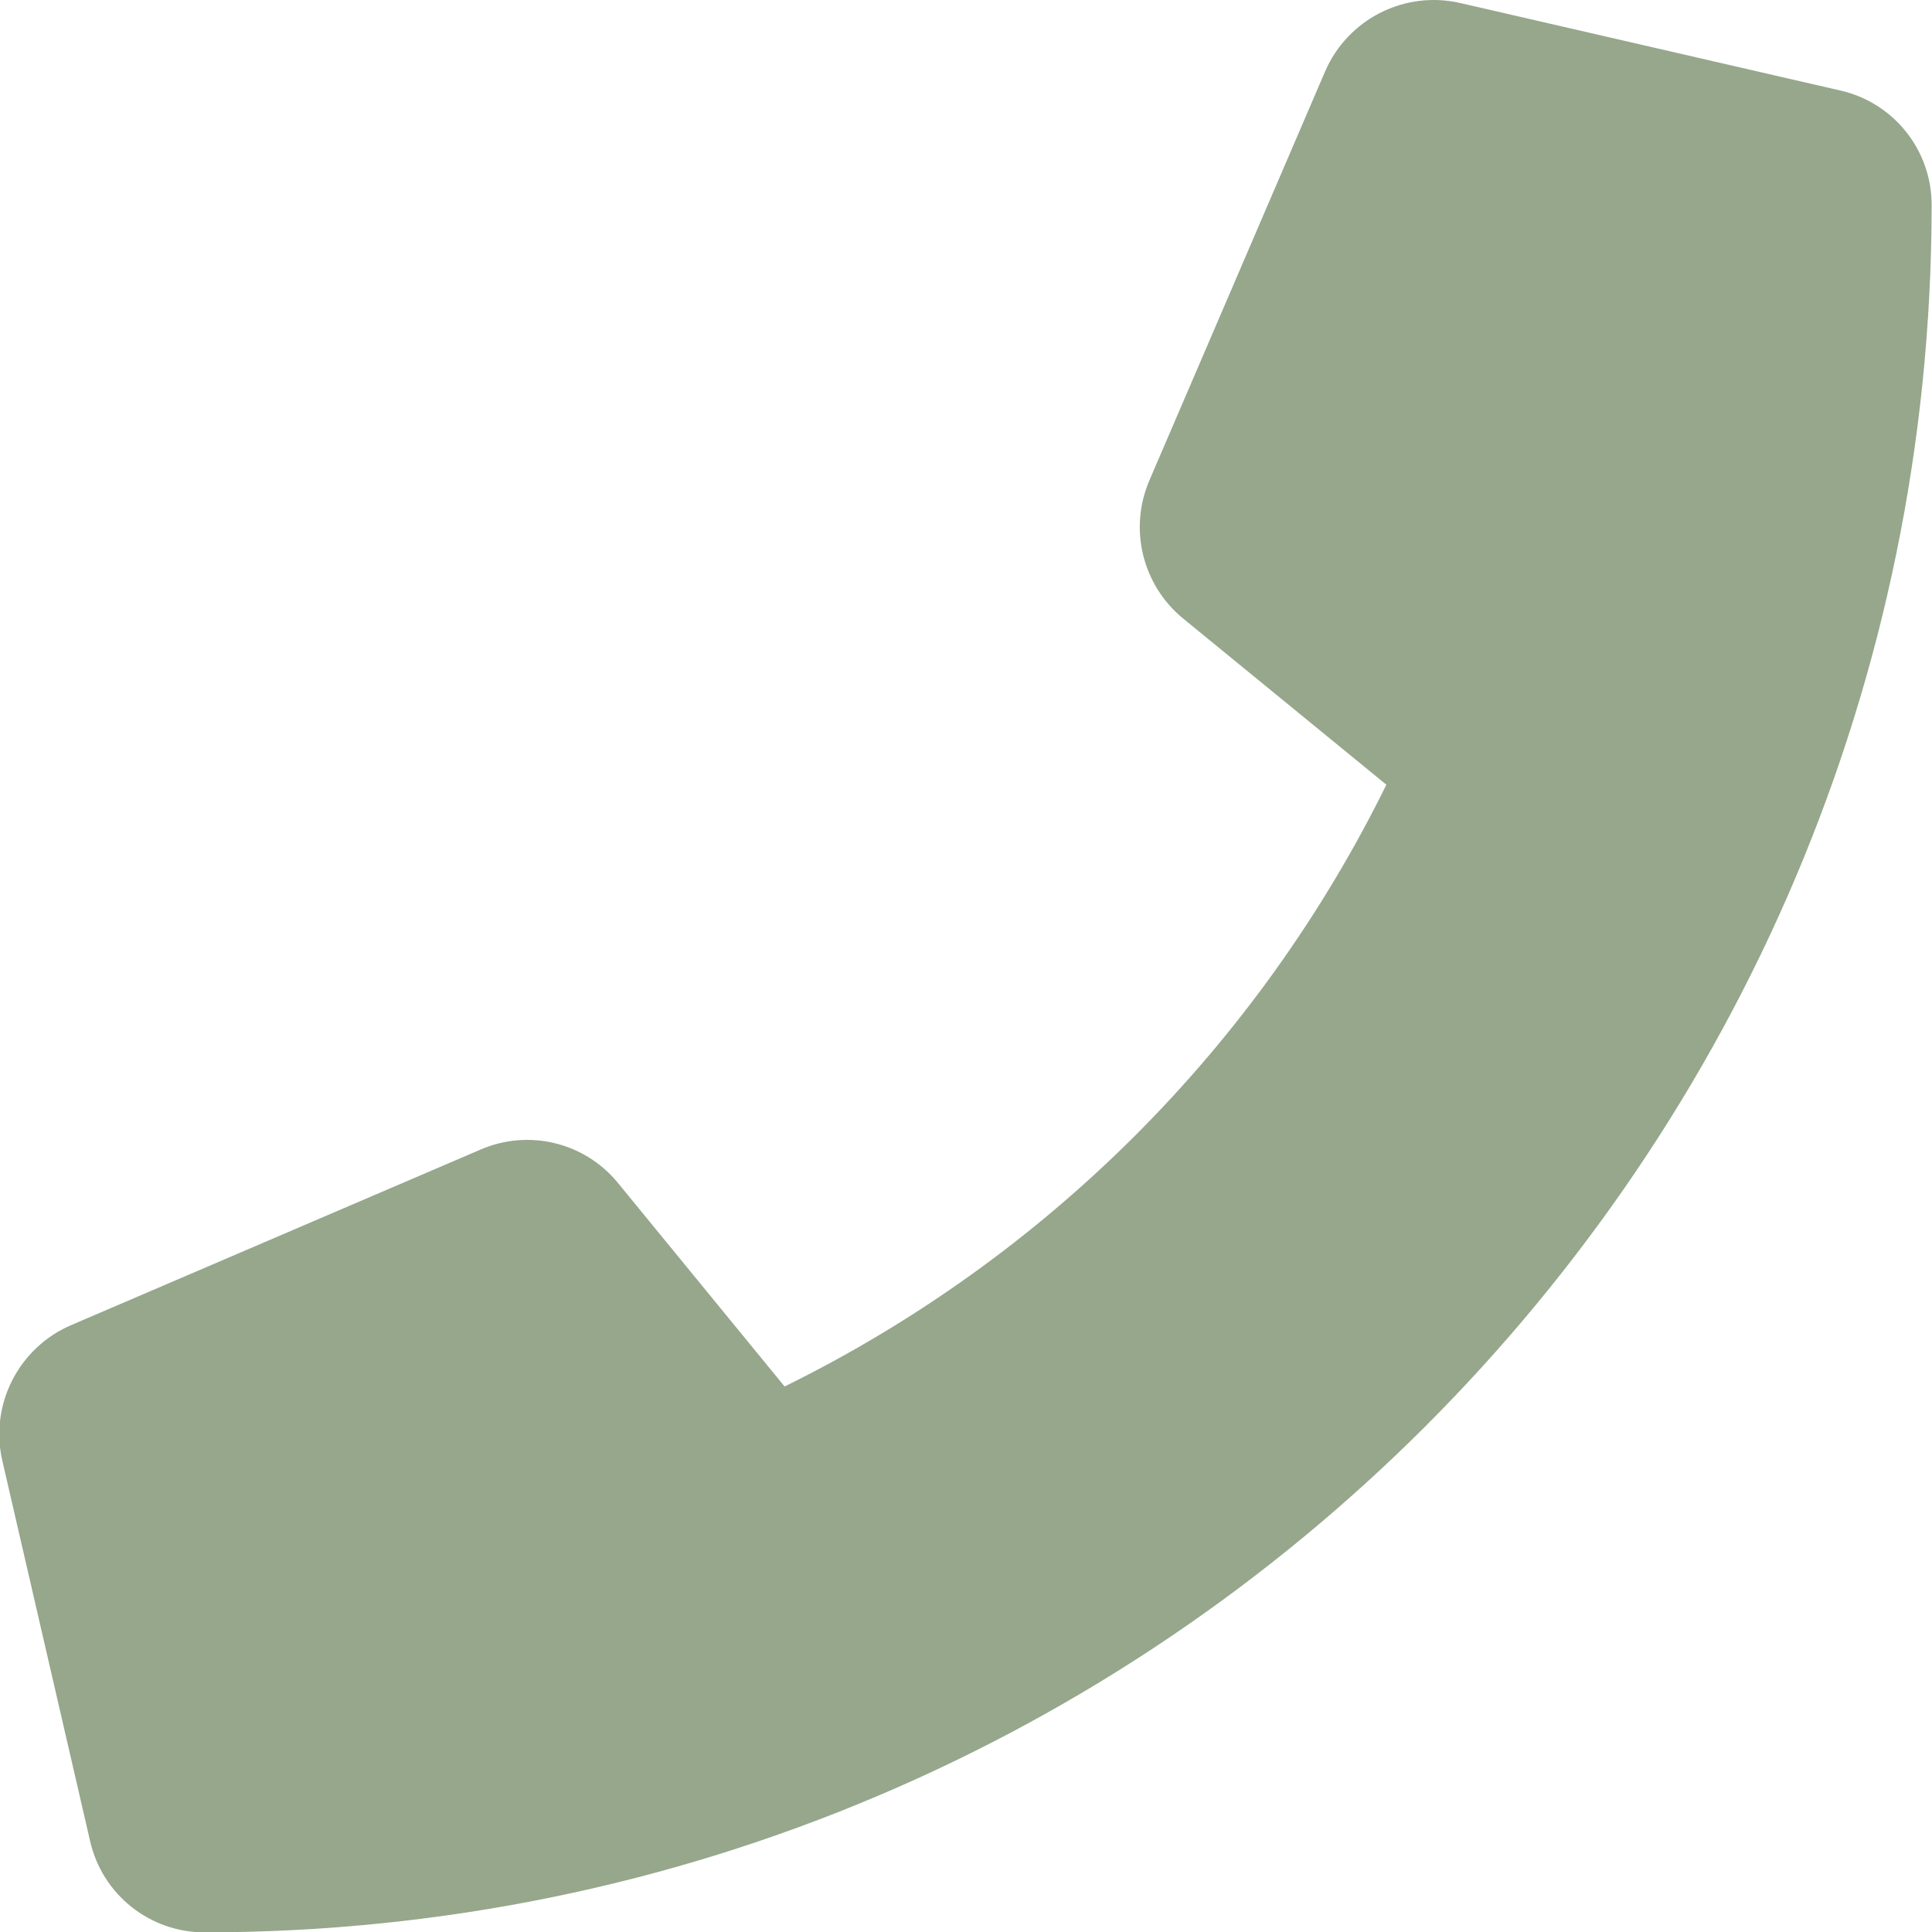
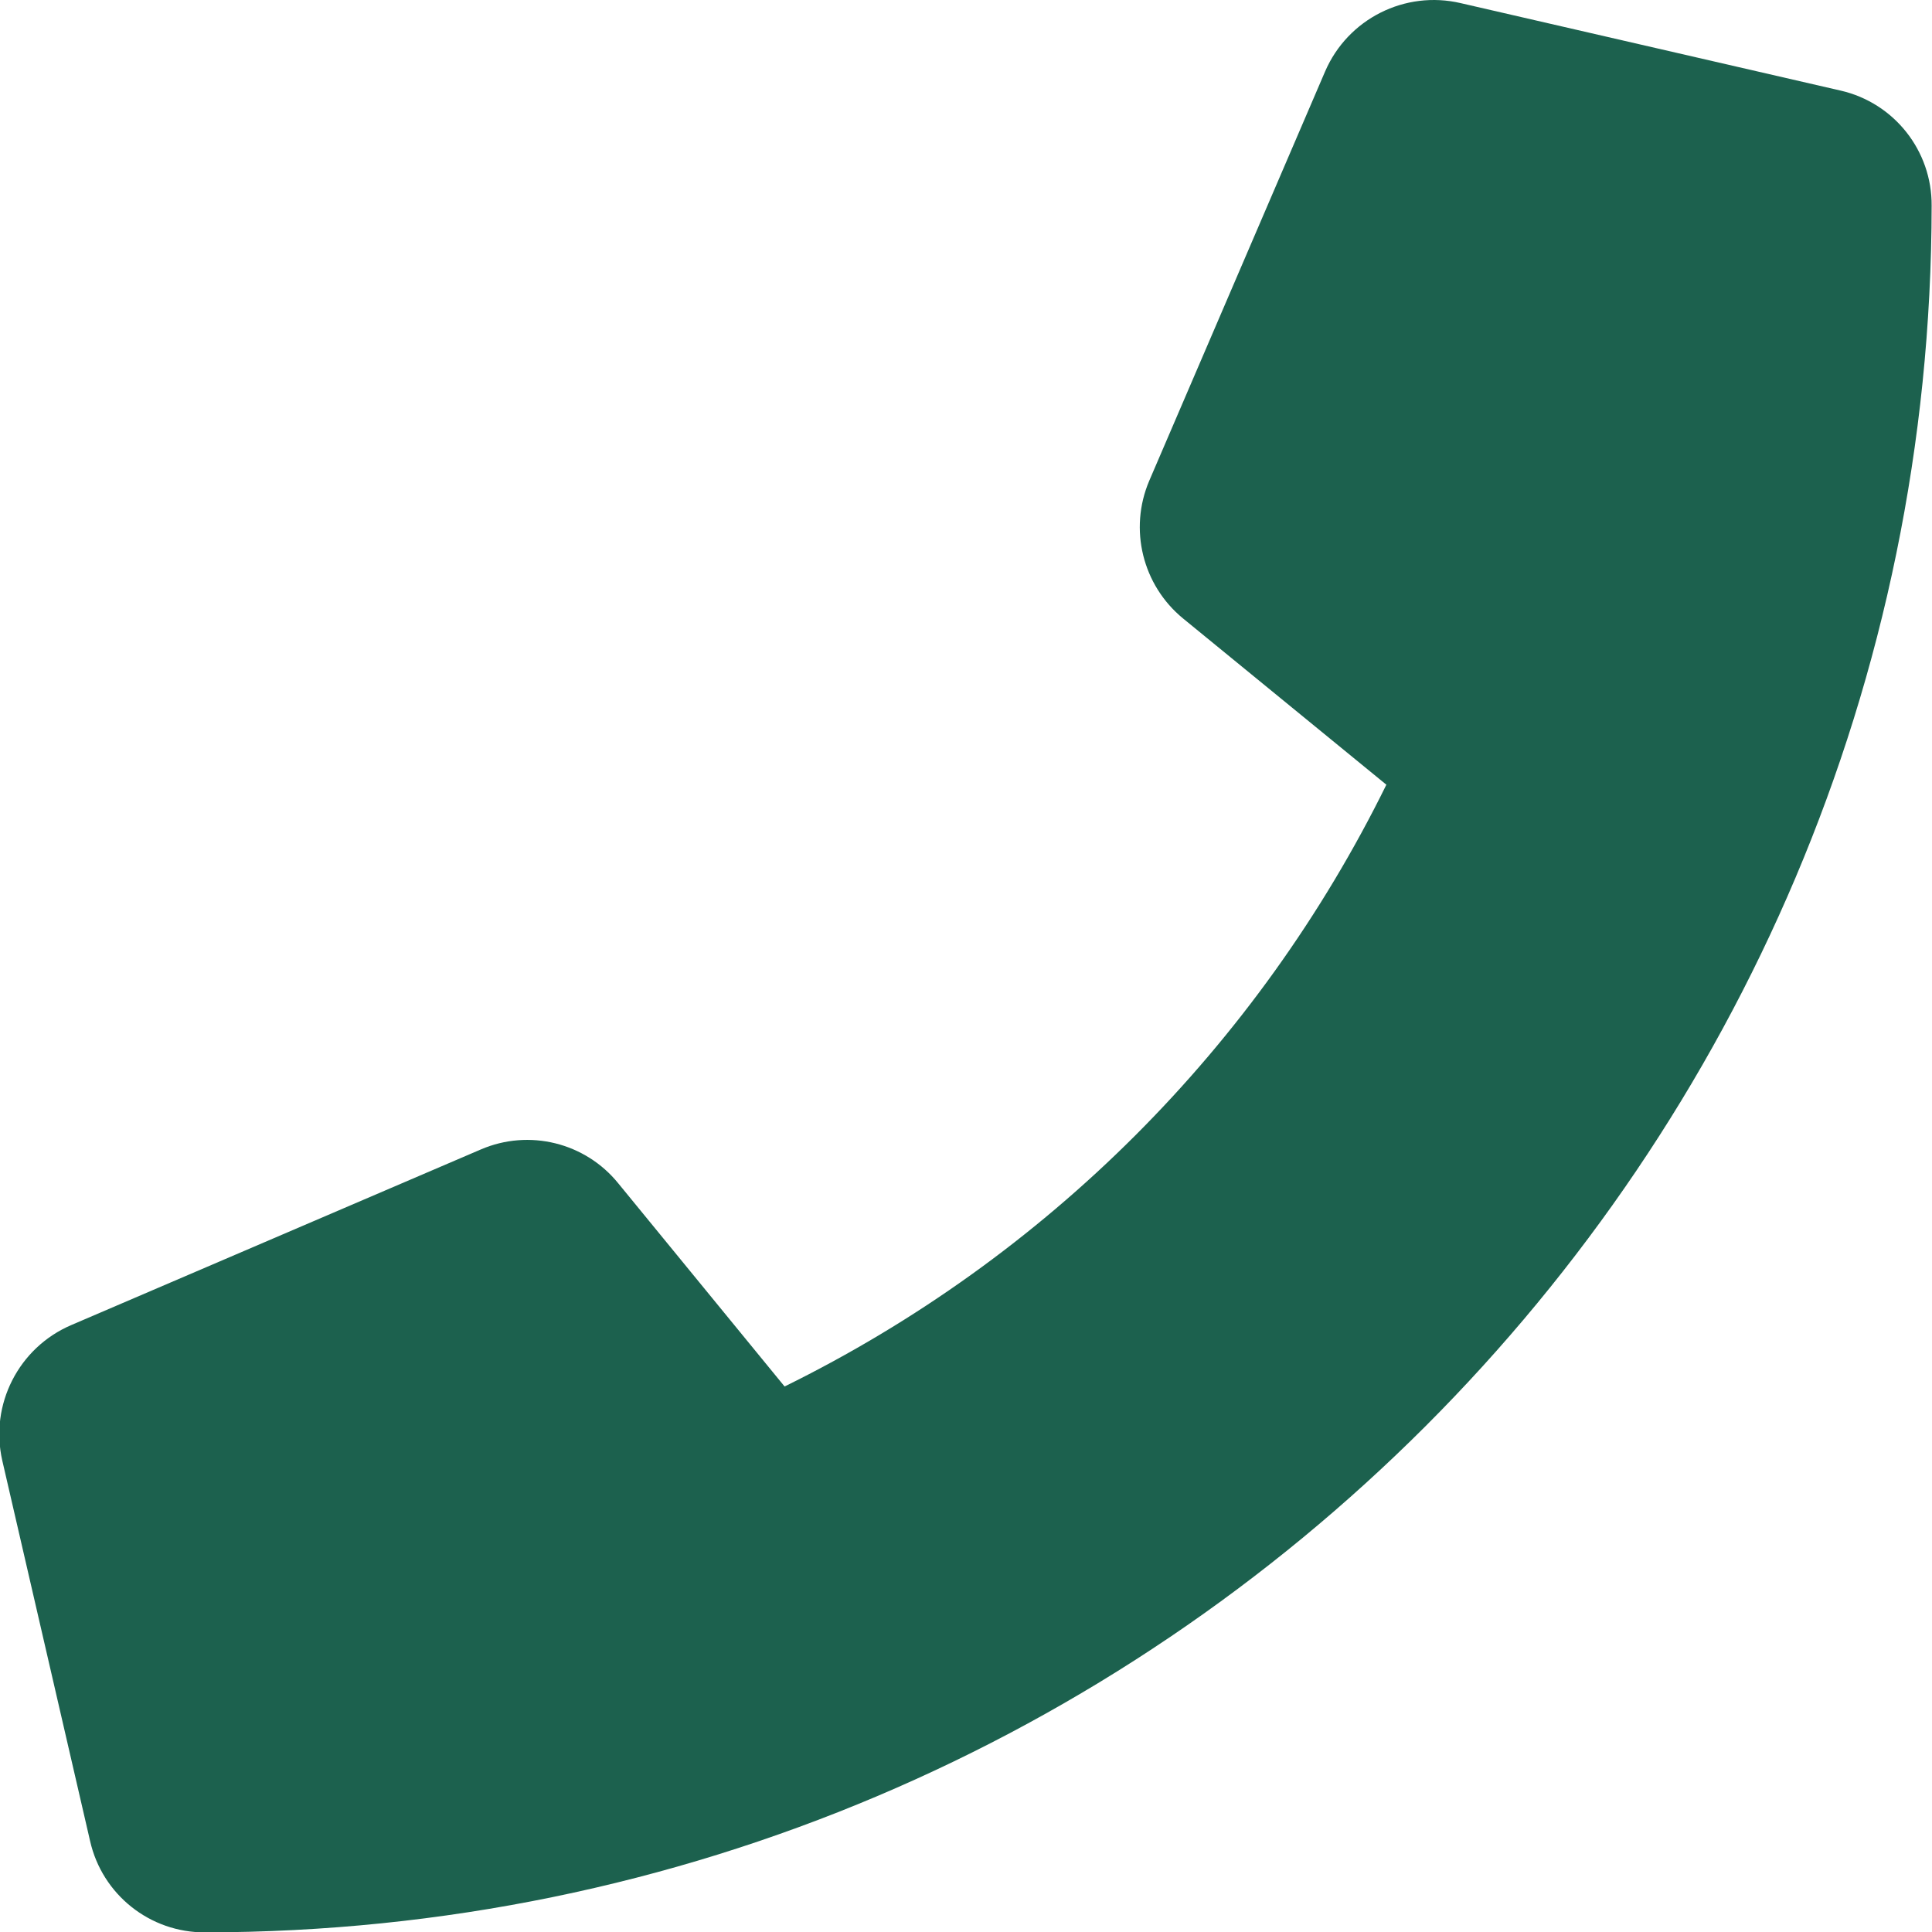
<svg xmlns="http://www.w3.org/2000/svg" width="16" height="16.001" viewBox="0 0 16 16.001">
-   <path id="phone-flip" d="M.593,11.024,3.984,9.57a.971.971,0,0,1,1.139.281L6.5,11.533a10.933,10.933,0,0,0,4.984-4.984L9.8,5.172a.979.979,0,0,1-.28-1.14L10.977.641A.98.98,0,0,1,12.1.076L15.245.8A.971.971,0,0,1,16,1.754a14.312,14.312,0,0,1-14.3,14.3.971.971,0,0,1-.952-.757l-.727-3.15A.983.983,0,0,1,.593,11.024Z" transform="translate(-0.002 -0.05)" fill="#96a78c" />
+   <path id="phone-flip" d="M.593,11.024,3.984,9.57a.971.971,0,0,1,1.139.281L6.5,11.533a10.933,10.933,0,0,0,4.984-4.984L9.8,5.172a.979.979,0,0,1-.28-1.14L10.977.641A.98.98,0,0,1,12.1.076L15.245.8A.971.971,0,0,1,16,1.754a14.312,14.312,0,0,1-14.3,14.3.971.971,0,0,1-.952-.757l-.727-3.15A.983.983,0,0,1,.593,11.024Z" transform="translate(-0.002 -0.05)" fill="#1c614e" />
</svg>
